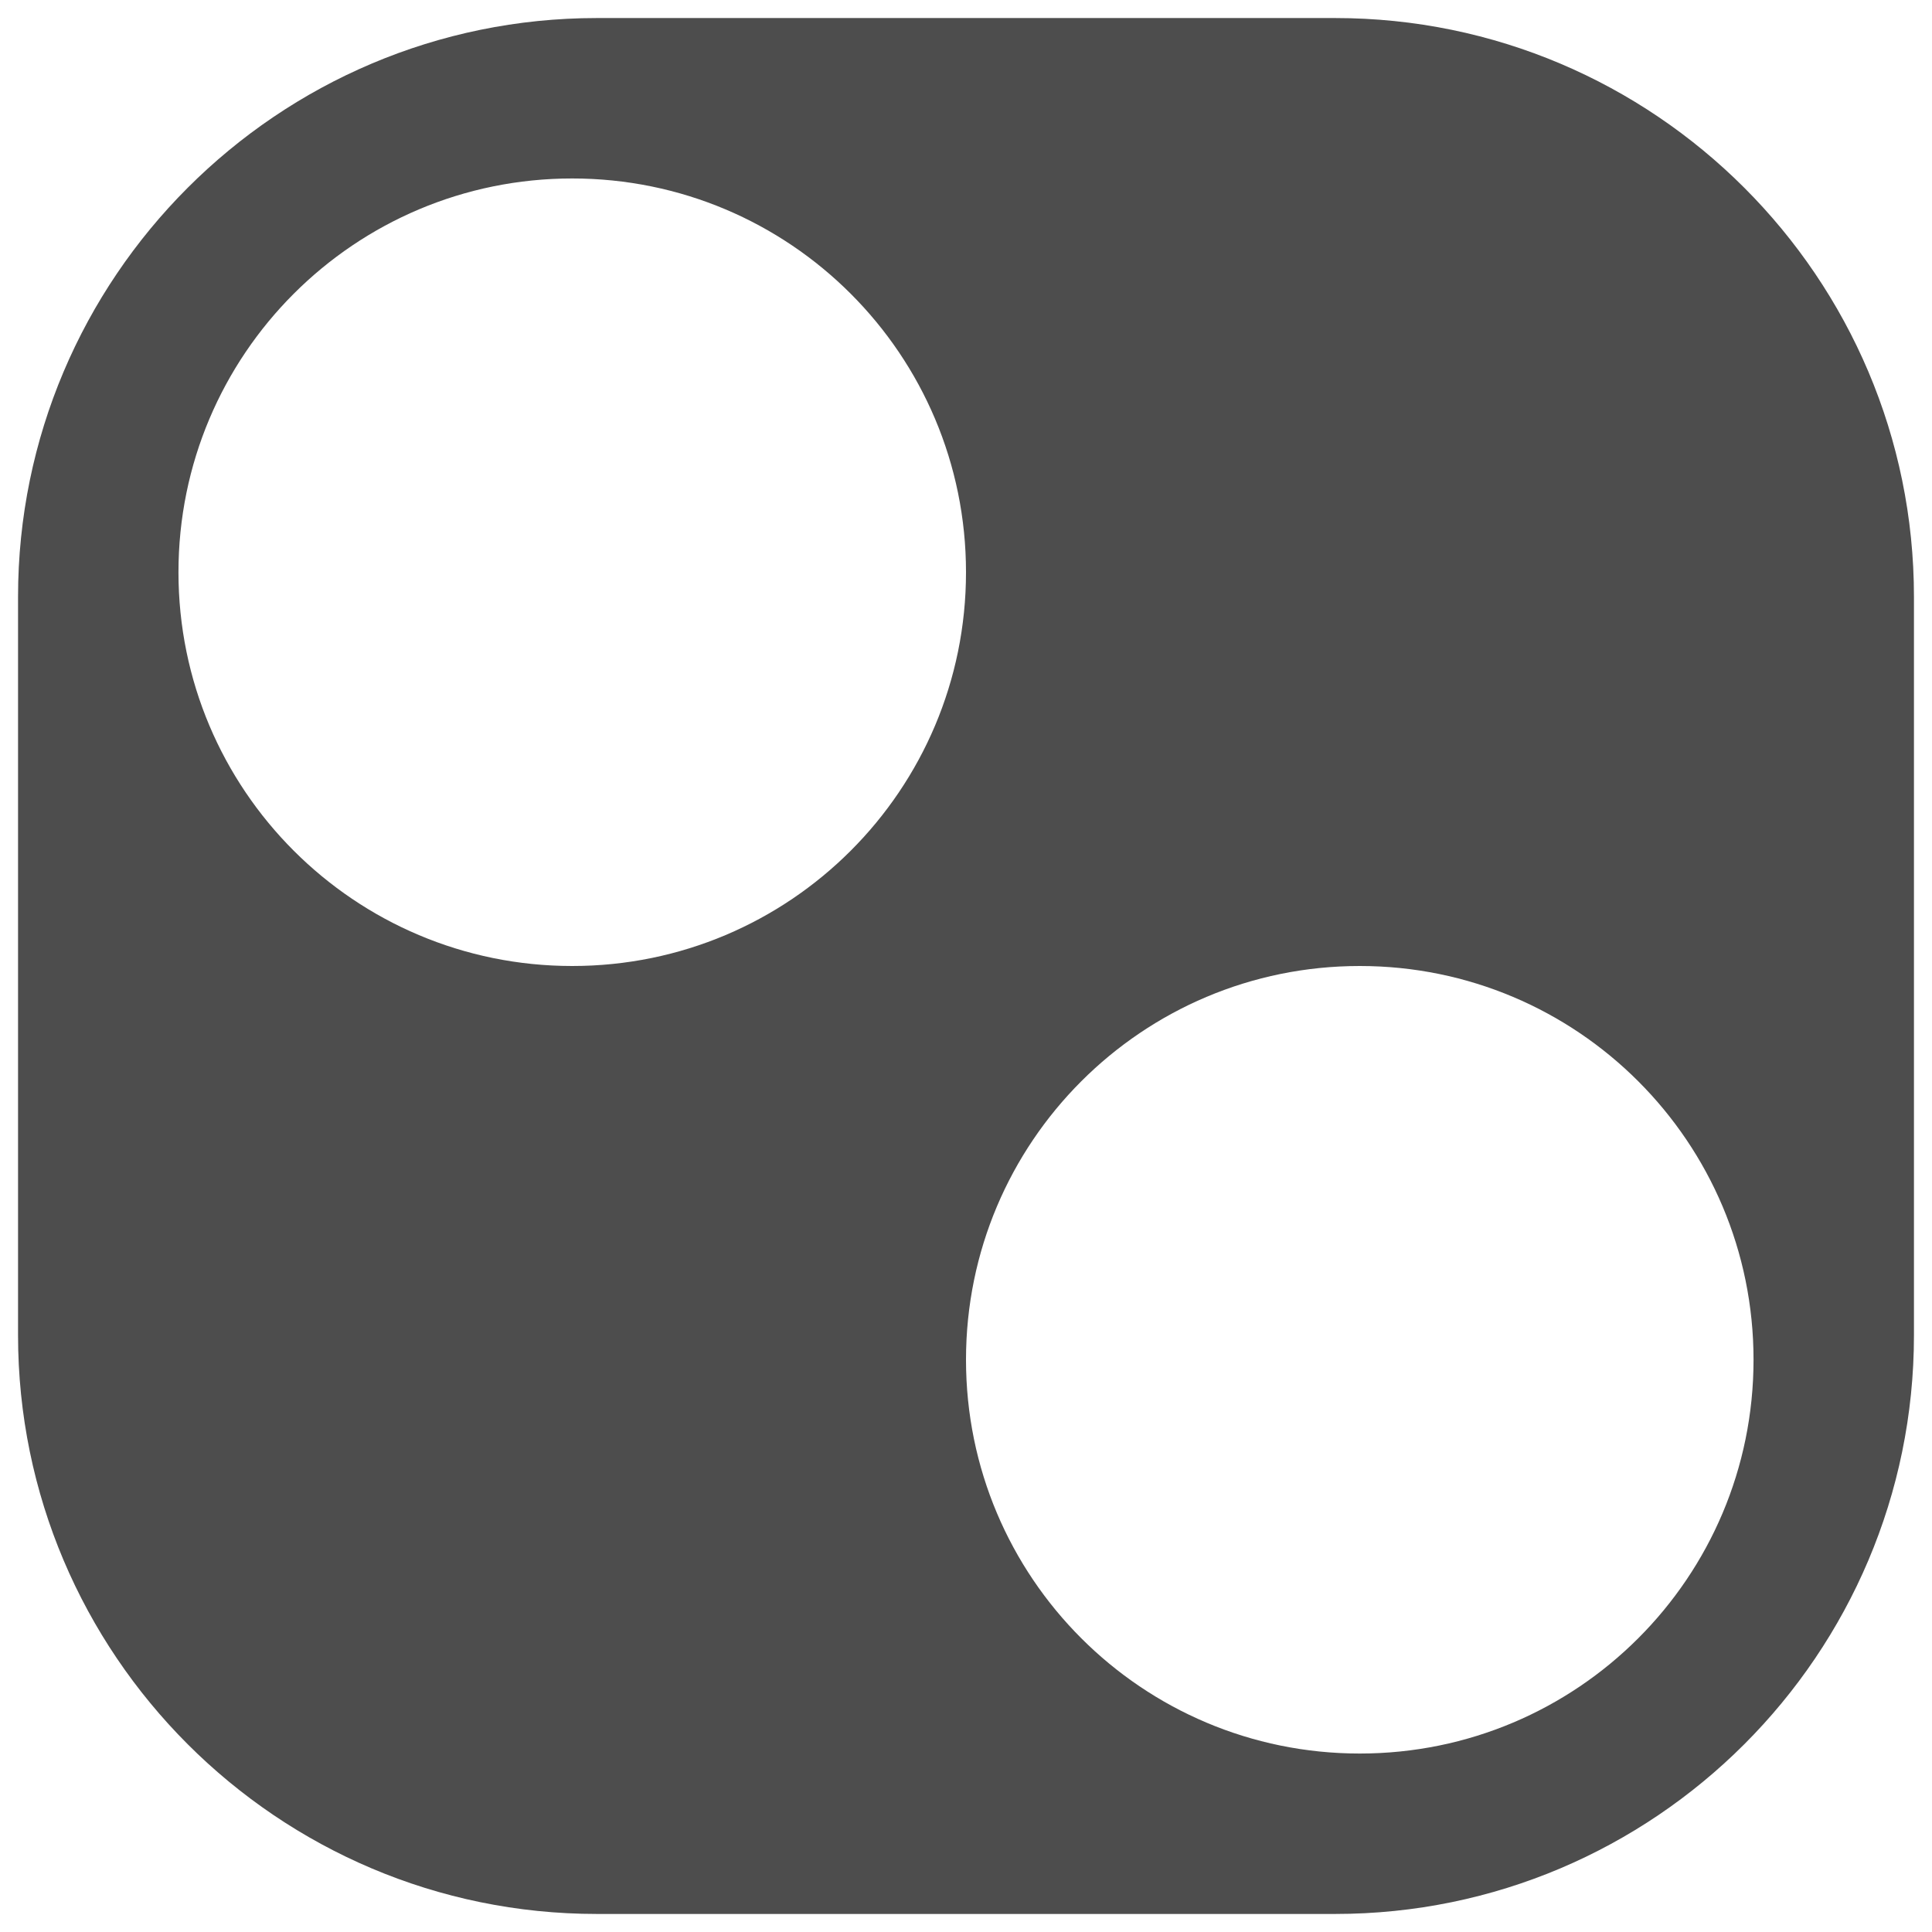
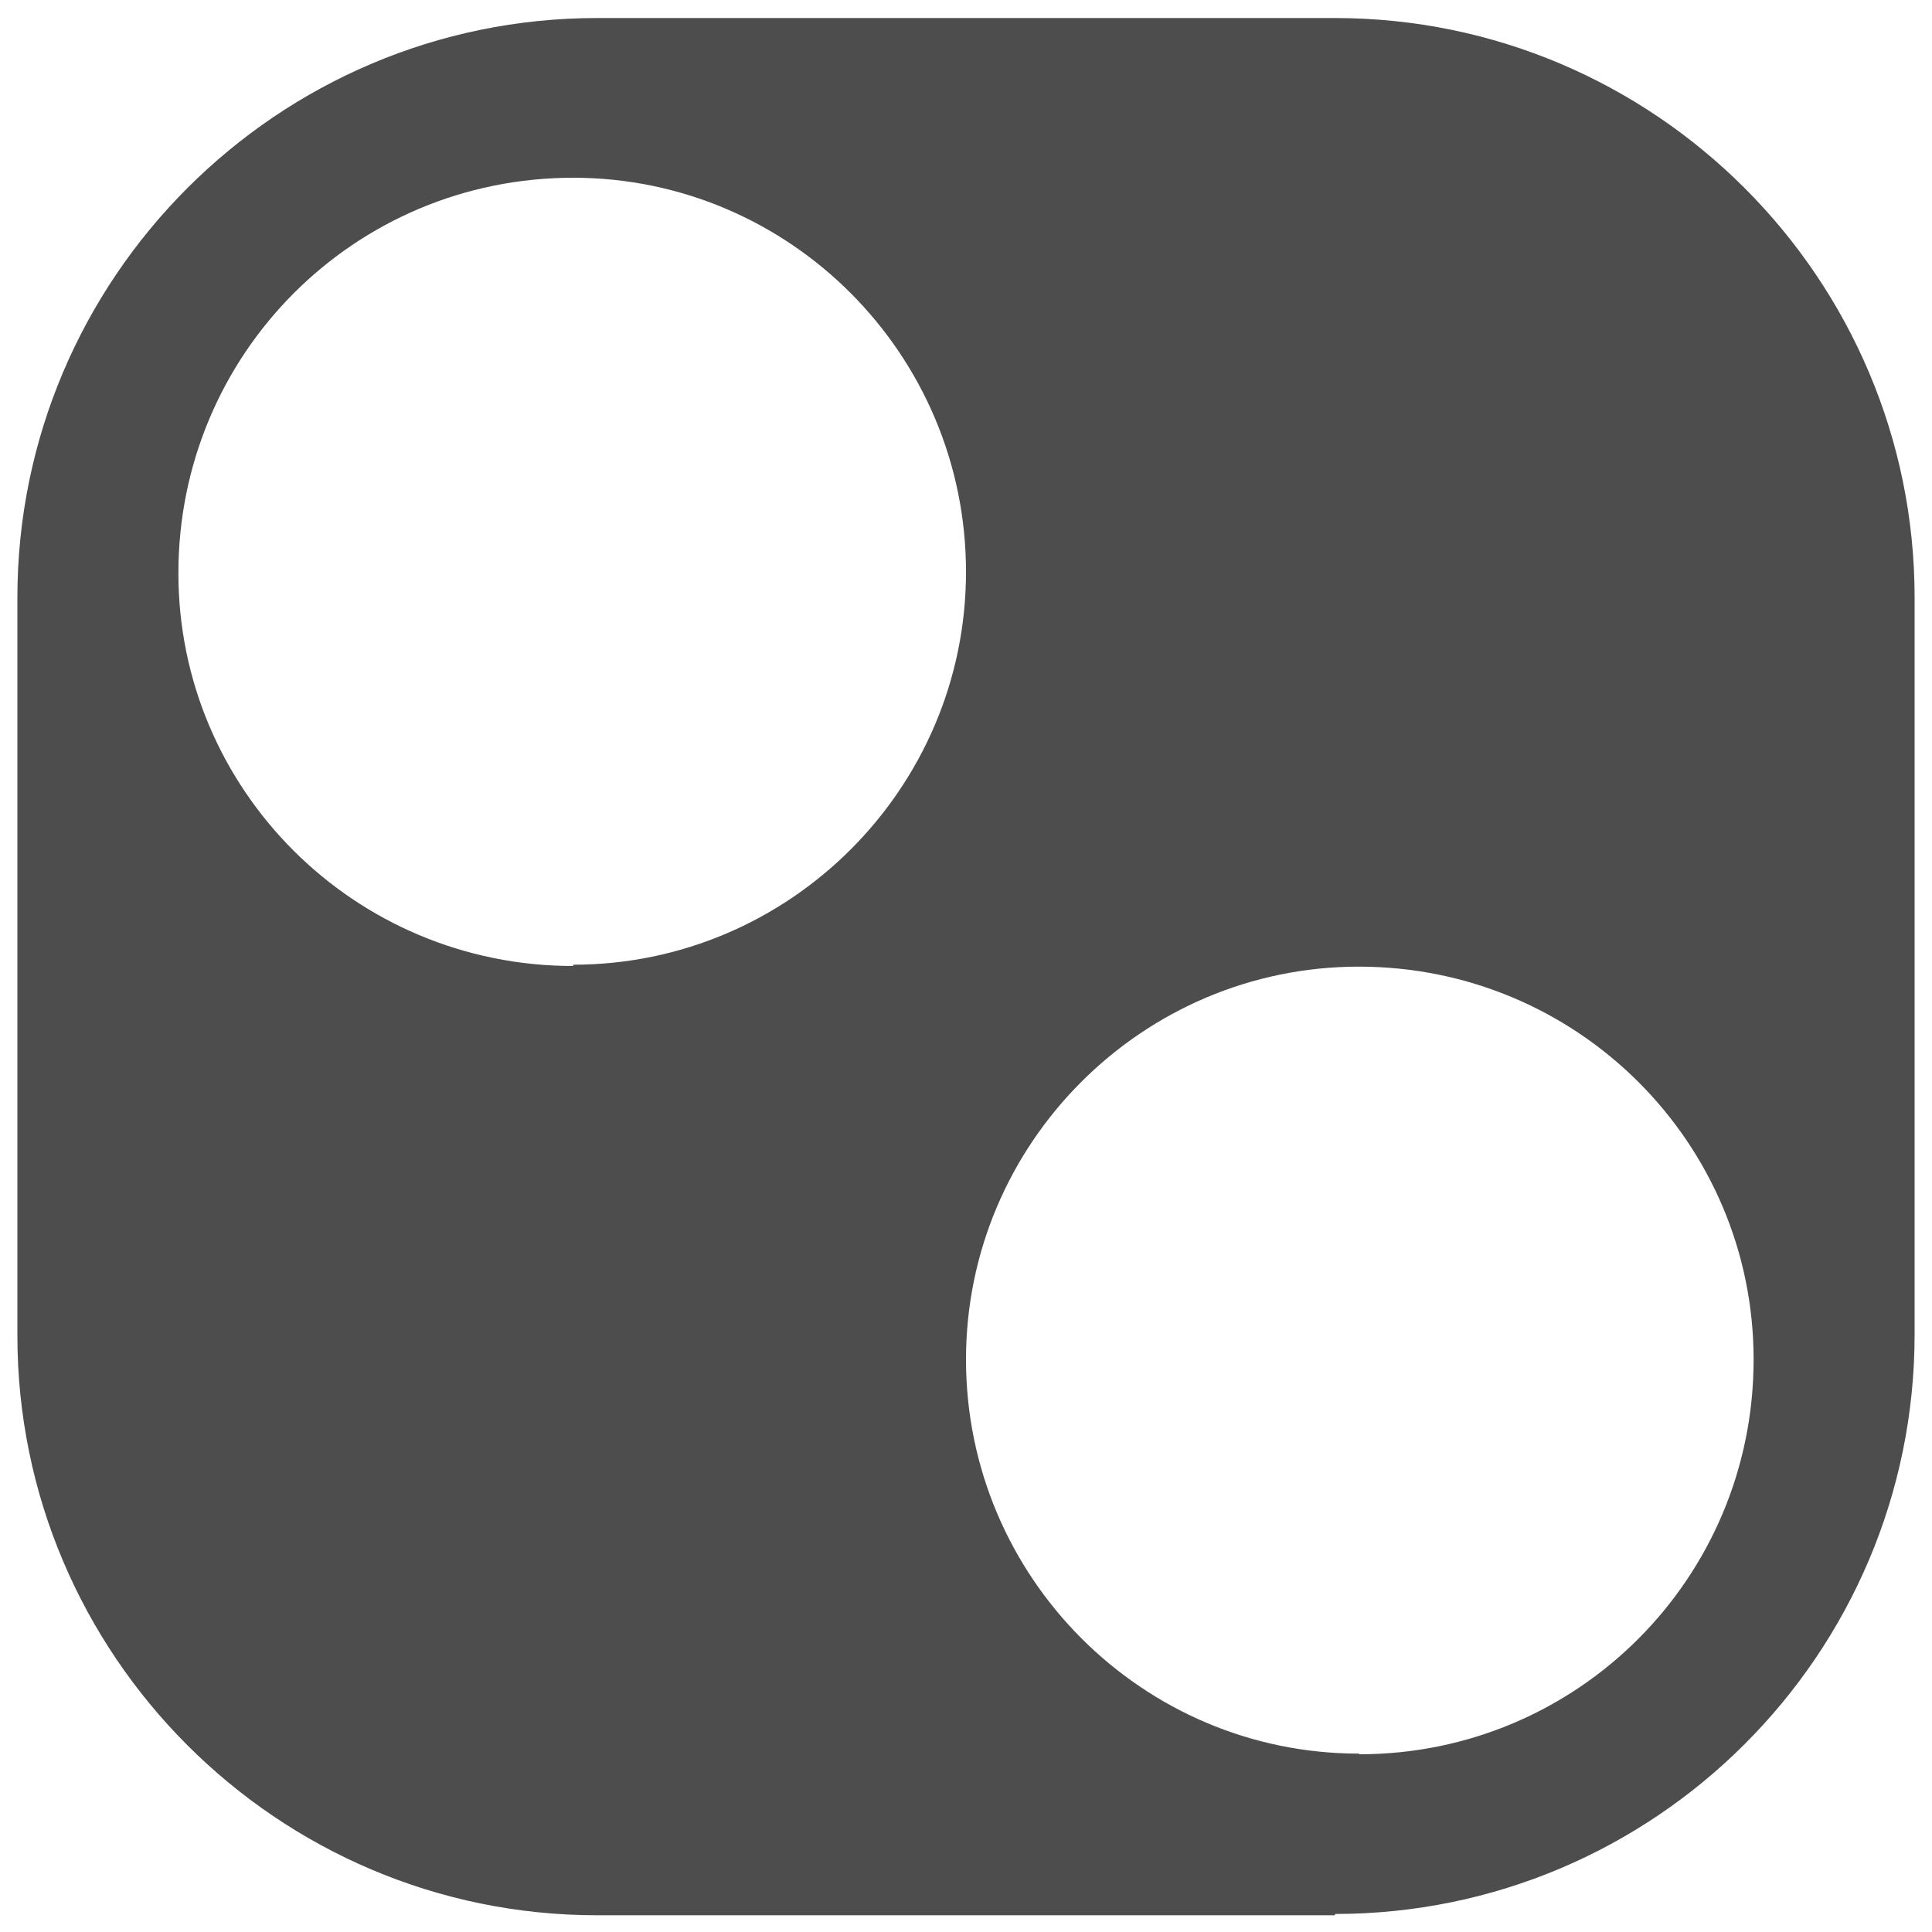
- <svg xmlns="http://www.w3.org/2000/svg" version="1.1" width="300" height="300" viewBox="0 0 300 300">
-   <g id="widget" transform="matrix(1,0,0,1,150,150)">
-     <path d="M57.327,147.198 C106.89,147.198 147.198,106.89 147.198,57.327 L147.198,-57.327 C147.198,-106.89 106.89,-147.198 57.327,-147.198 L-57.327,-147.198 C-106.89,-147.198 -147.198,-106.89 -147.198,-57.327 L-147.198,57.327 C-147.198,106.89 -106.89,147.198 -57.327,147.198 L57.327,147.198 Z M-61.144,9.43391e-07 C-94.934,9.43391e-07 -122.288,-27.354 -122.288,-61.144 C-122.288,-94.934 -94.934,-122.288 -61.144,-122.288 C-27.354,-122.288 1.88863e-06,-94.934 1.88863e-06,-61.144 C1.88863e-06,-27.354 -27.354,9.43391e-07 -61.144,9.43391e-07 Z M61.144,122.288 C27.354,122.288 0,94.934 0,61.144 C0,27.354 27.354,0 61.144,0 C94.934,0 122.288,27.354 122.288,61.144 C122.288,94.934 94.934,122.288 61.144,122.288 Z" fill="#4d4d4d" fill-opacity="1" />
-   </g>
+ <svg xmlns="http://www.w3.org/2000/svg" width="300" height="300">
+   <path d="M207.3 297.2c49.6 0 90-40.3 90-90V92.8c0-49.6-40.4-90-90-90H92.7c-49.6 0-90 40.4-90 90v114.6c0 49.6 40.4 90 90 90h114.6zM89 150c-34 0-61.3-27.4-61.3-61C27.7 55 55 27.6 89 27.6c33.6 0 61 27.4 61 61.2 0 33.6-27.4 61-61 61zm122 122.3c-33.6 0-61-27.4-61-61.2 0-33.6 27.4-61 61-61 34 0 61.3 27.4 61.3 61 0 34-27.4 61.3-61.2 61.3z" fill="#4d4d4d" />
</svg>
